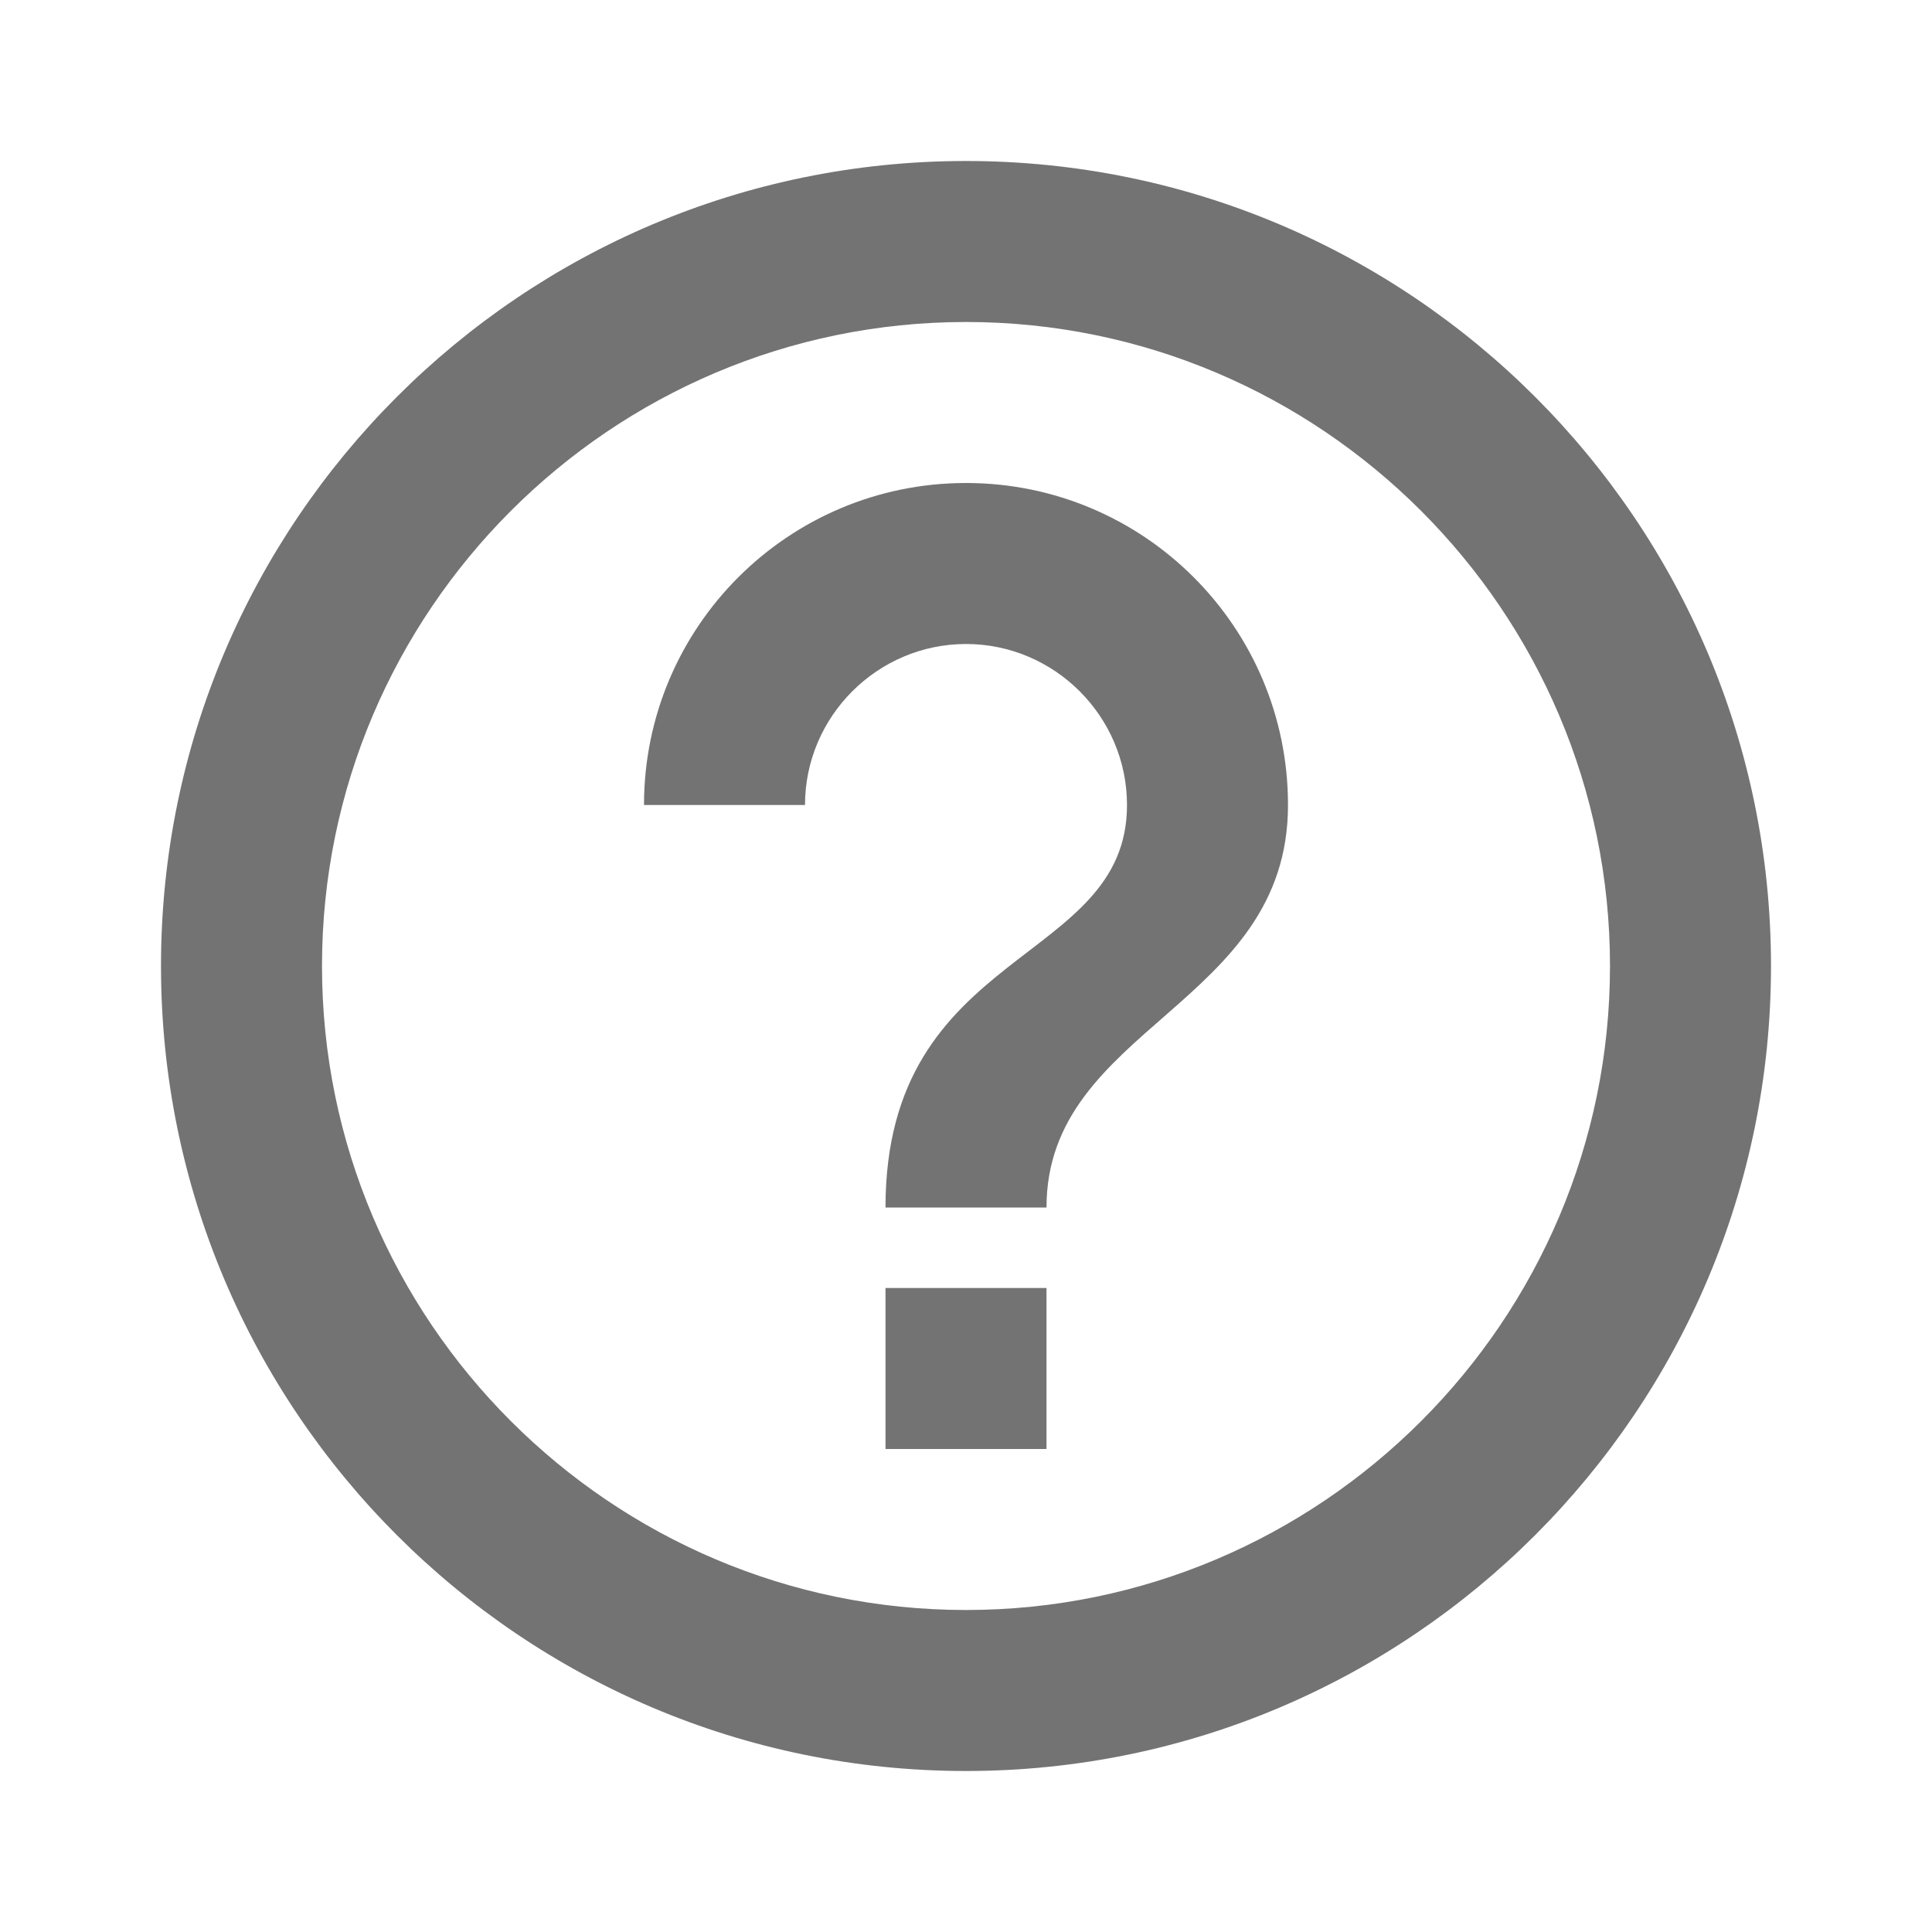
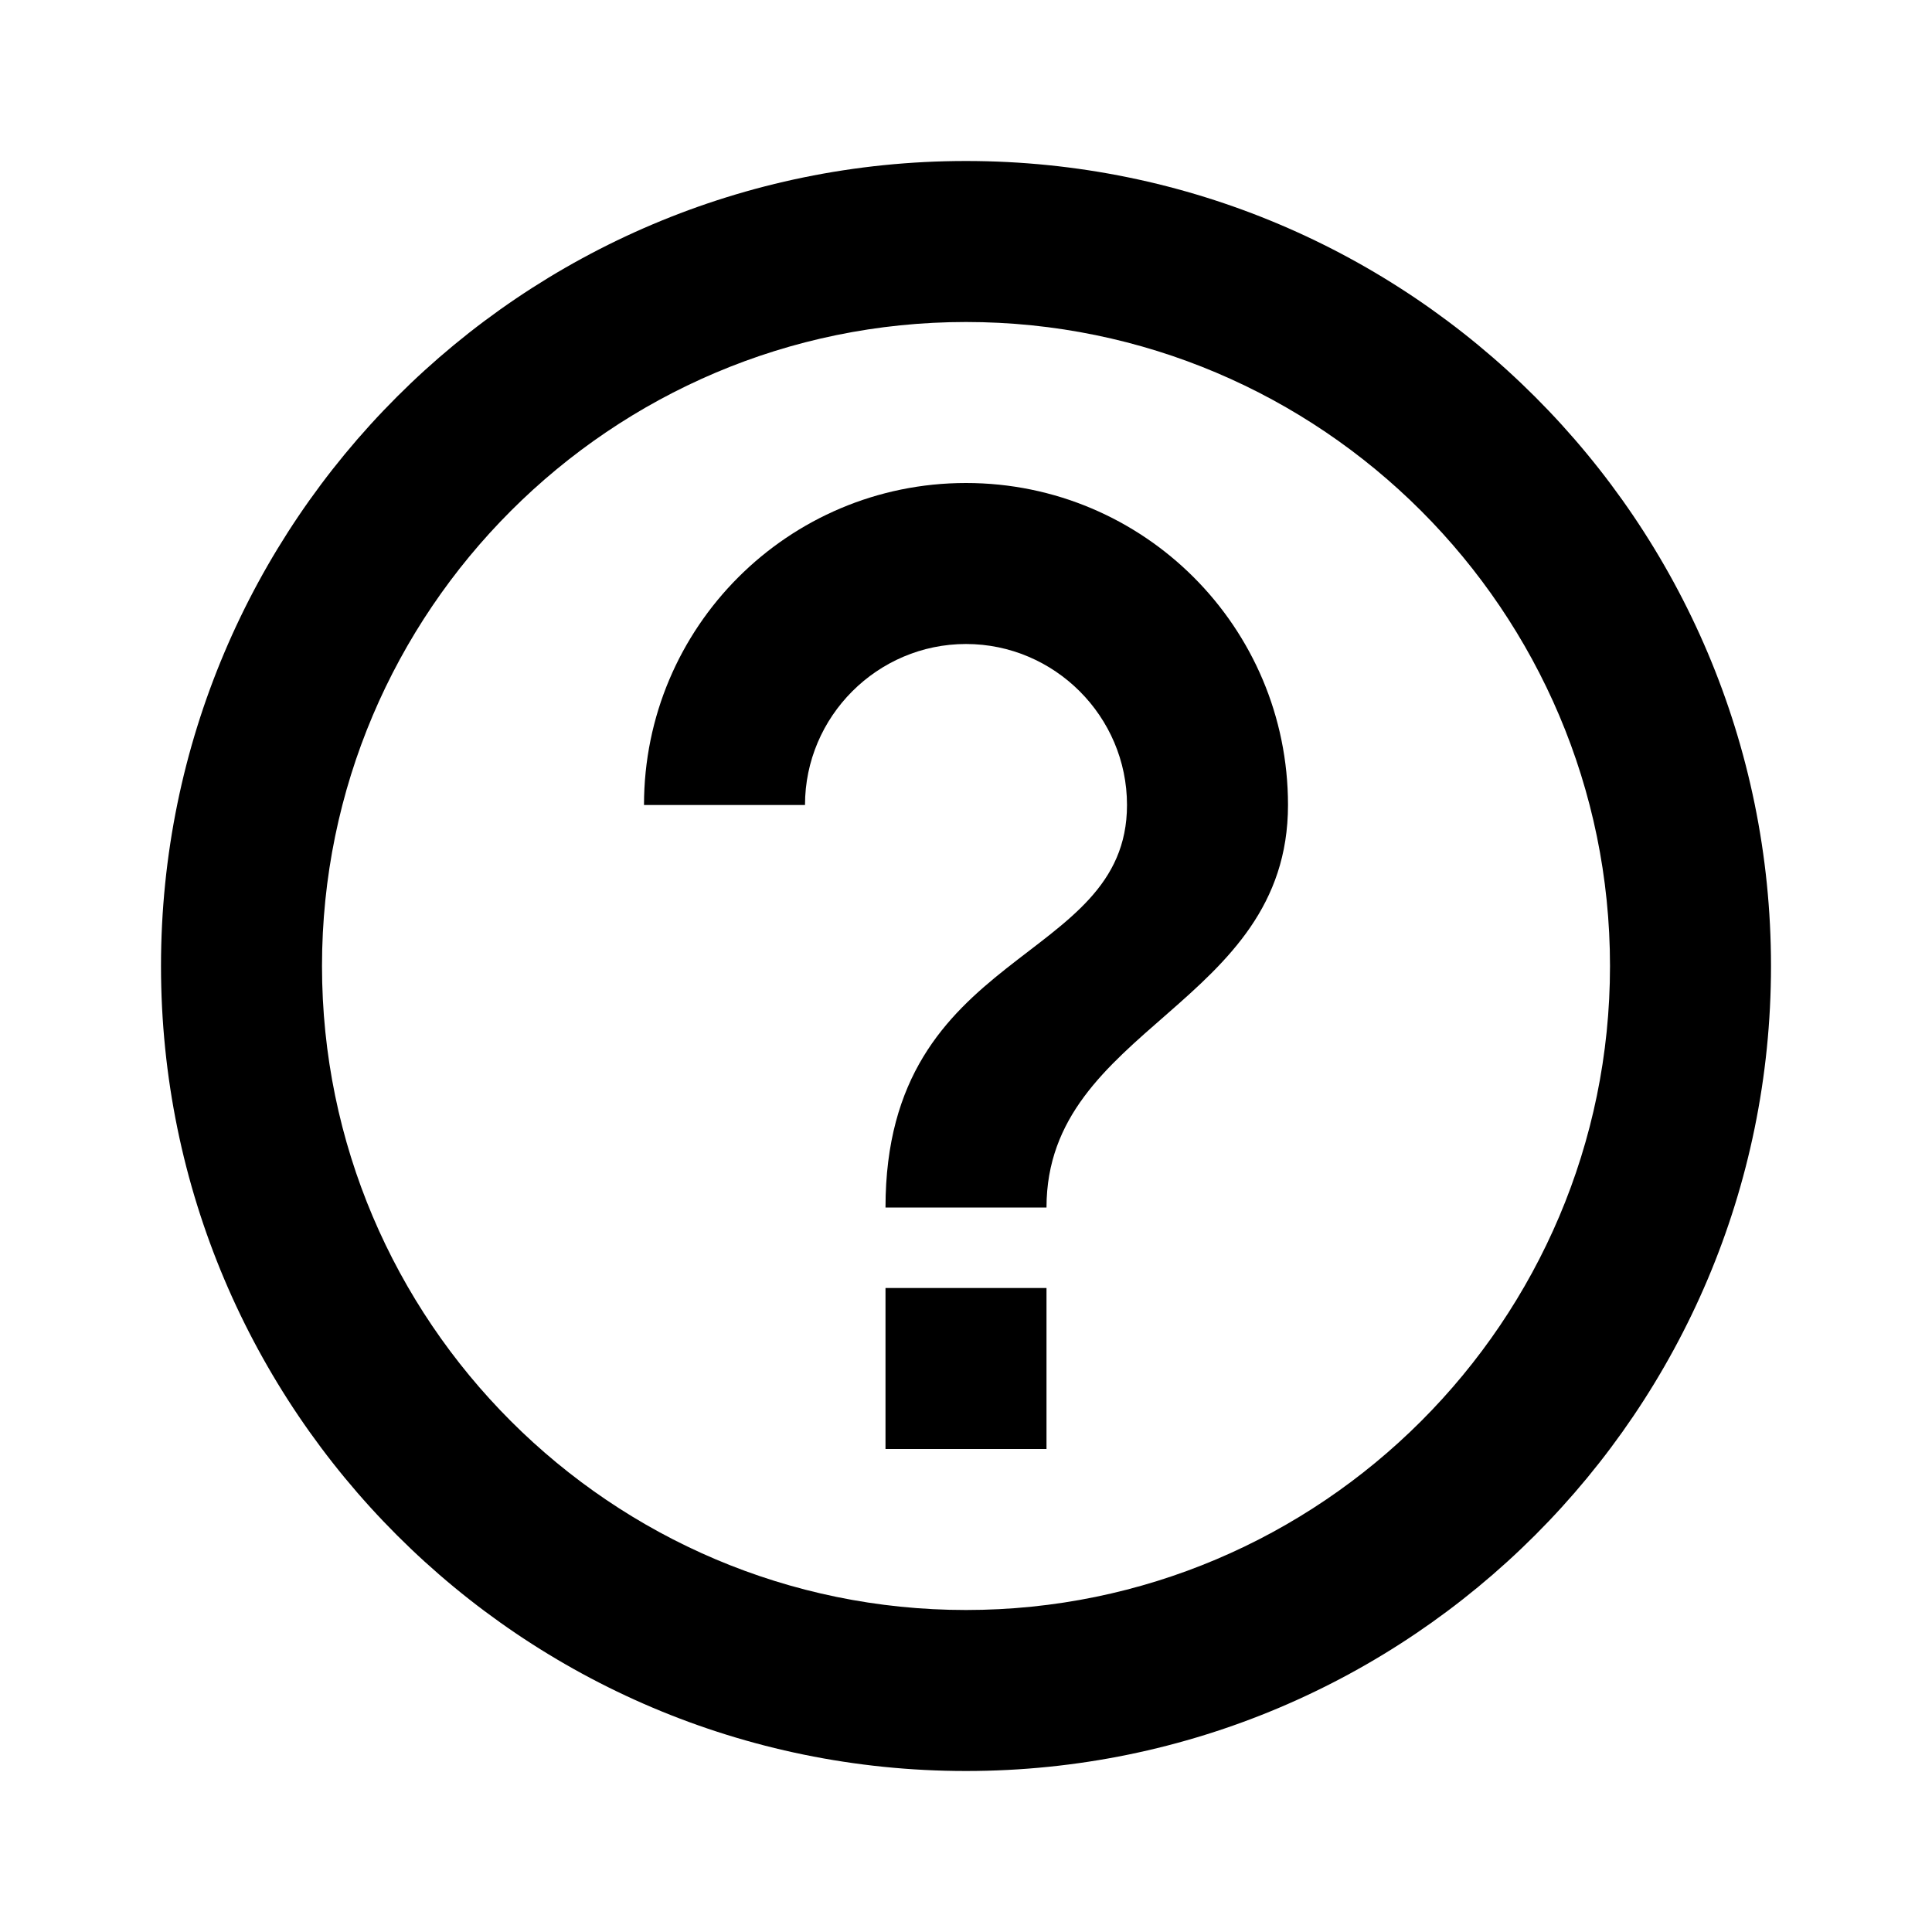
<svg xmlns="http://www.w3.org/2000/svg" width="24" height="24" viewBox="0 0 24 24" fill="none">
  <g id="leading-icon">
    <g id="Icon">
-       <path d="M11 18H13V16H11V18Z" fill="black" fill-opacity="0.55" />
-       <path d="M12 6C9.79 6 8 7.79 8 10H10C10 8.9 10.9 8 12 8C13.1 8 14 8.9 14 10C14 12 11 11.75 11 15H13C13 12.75 16 12.5 16 10C16 7.79 14.21 6 12 6Z" fill="black" fill-opacity="0.55" />
-       <path fill-rule="evenodd" clip-rule="evenodd" d="M12 2C6.48 2 2 6.48 2 12C2 17.52 6.48 22 12 22C17.52 22 22 17.52 22 12C22 6.48 17.52 2 12 2ZM12 20C7.59 20 4 16.41 4 12C4 7.59 7.59 4 12 4C16.41 4 20 7.59 20 12C20 16.41 16.41 20 12 20Z" fill="black" fill-opacity="0.55" />
+       <path d="M11 18H13V16H11V18Z" fill="currentColor" />
+       <path d="M12 6C9.79 6 8 7.79 8 10H10C10 8.9 10.9 8 12 8C13.1 8 14 8.9 14 10C14 12 11 11.75 11 15H13C13 12.75 16 12.5 16 10C16 7.79 14.21 6 12 6Z" fill="currentColor" />
+       <path fill-rule="evenodd" clip-rule="evenodd" d="M12 2C6.48 2 2 6.48 2 12C2 17.52 6.48 22 12 22C17.52 22 22 17.52 22 12C22 6.48 17.52 2 12 2ZM12 20C7.59 20 4 16.41 4 12C4 7.59 7.59 4 12 4C16.41 4 20 7.59 20 12C20 16.41 16.41 20 12 20Z" fill="currentColor" />
    </g>
  </g>
</svg>
